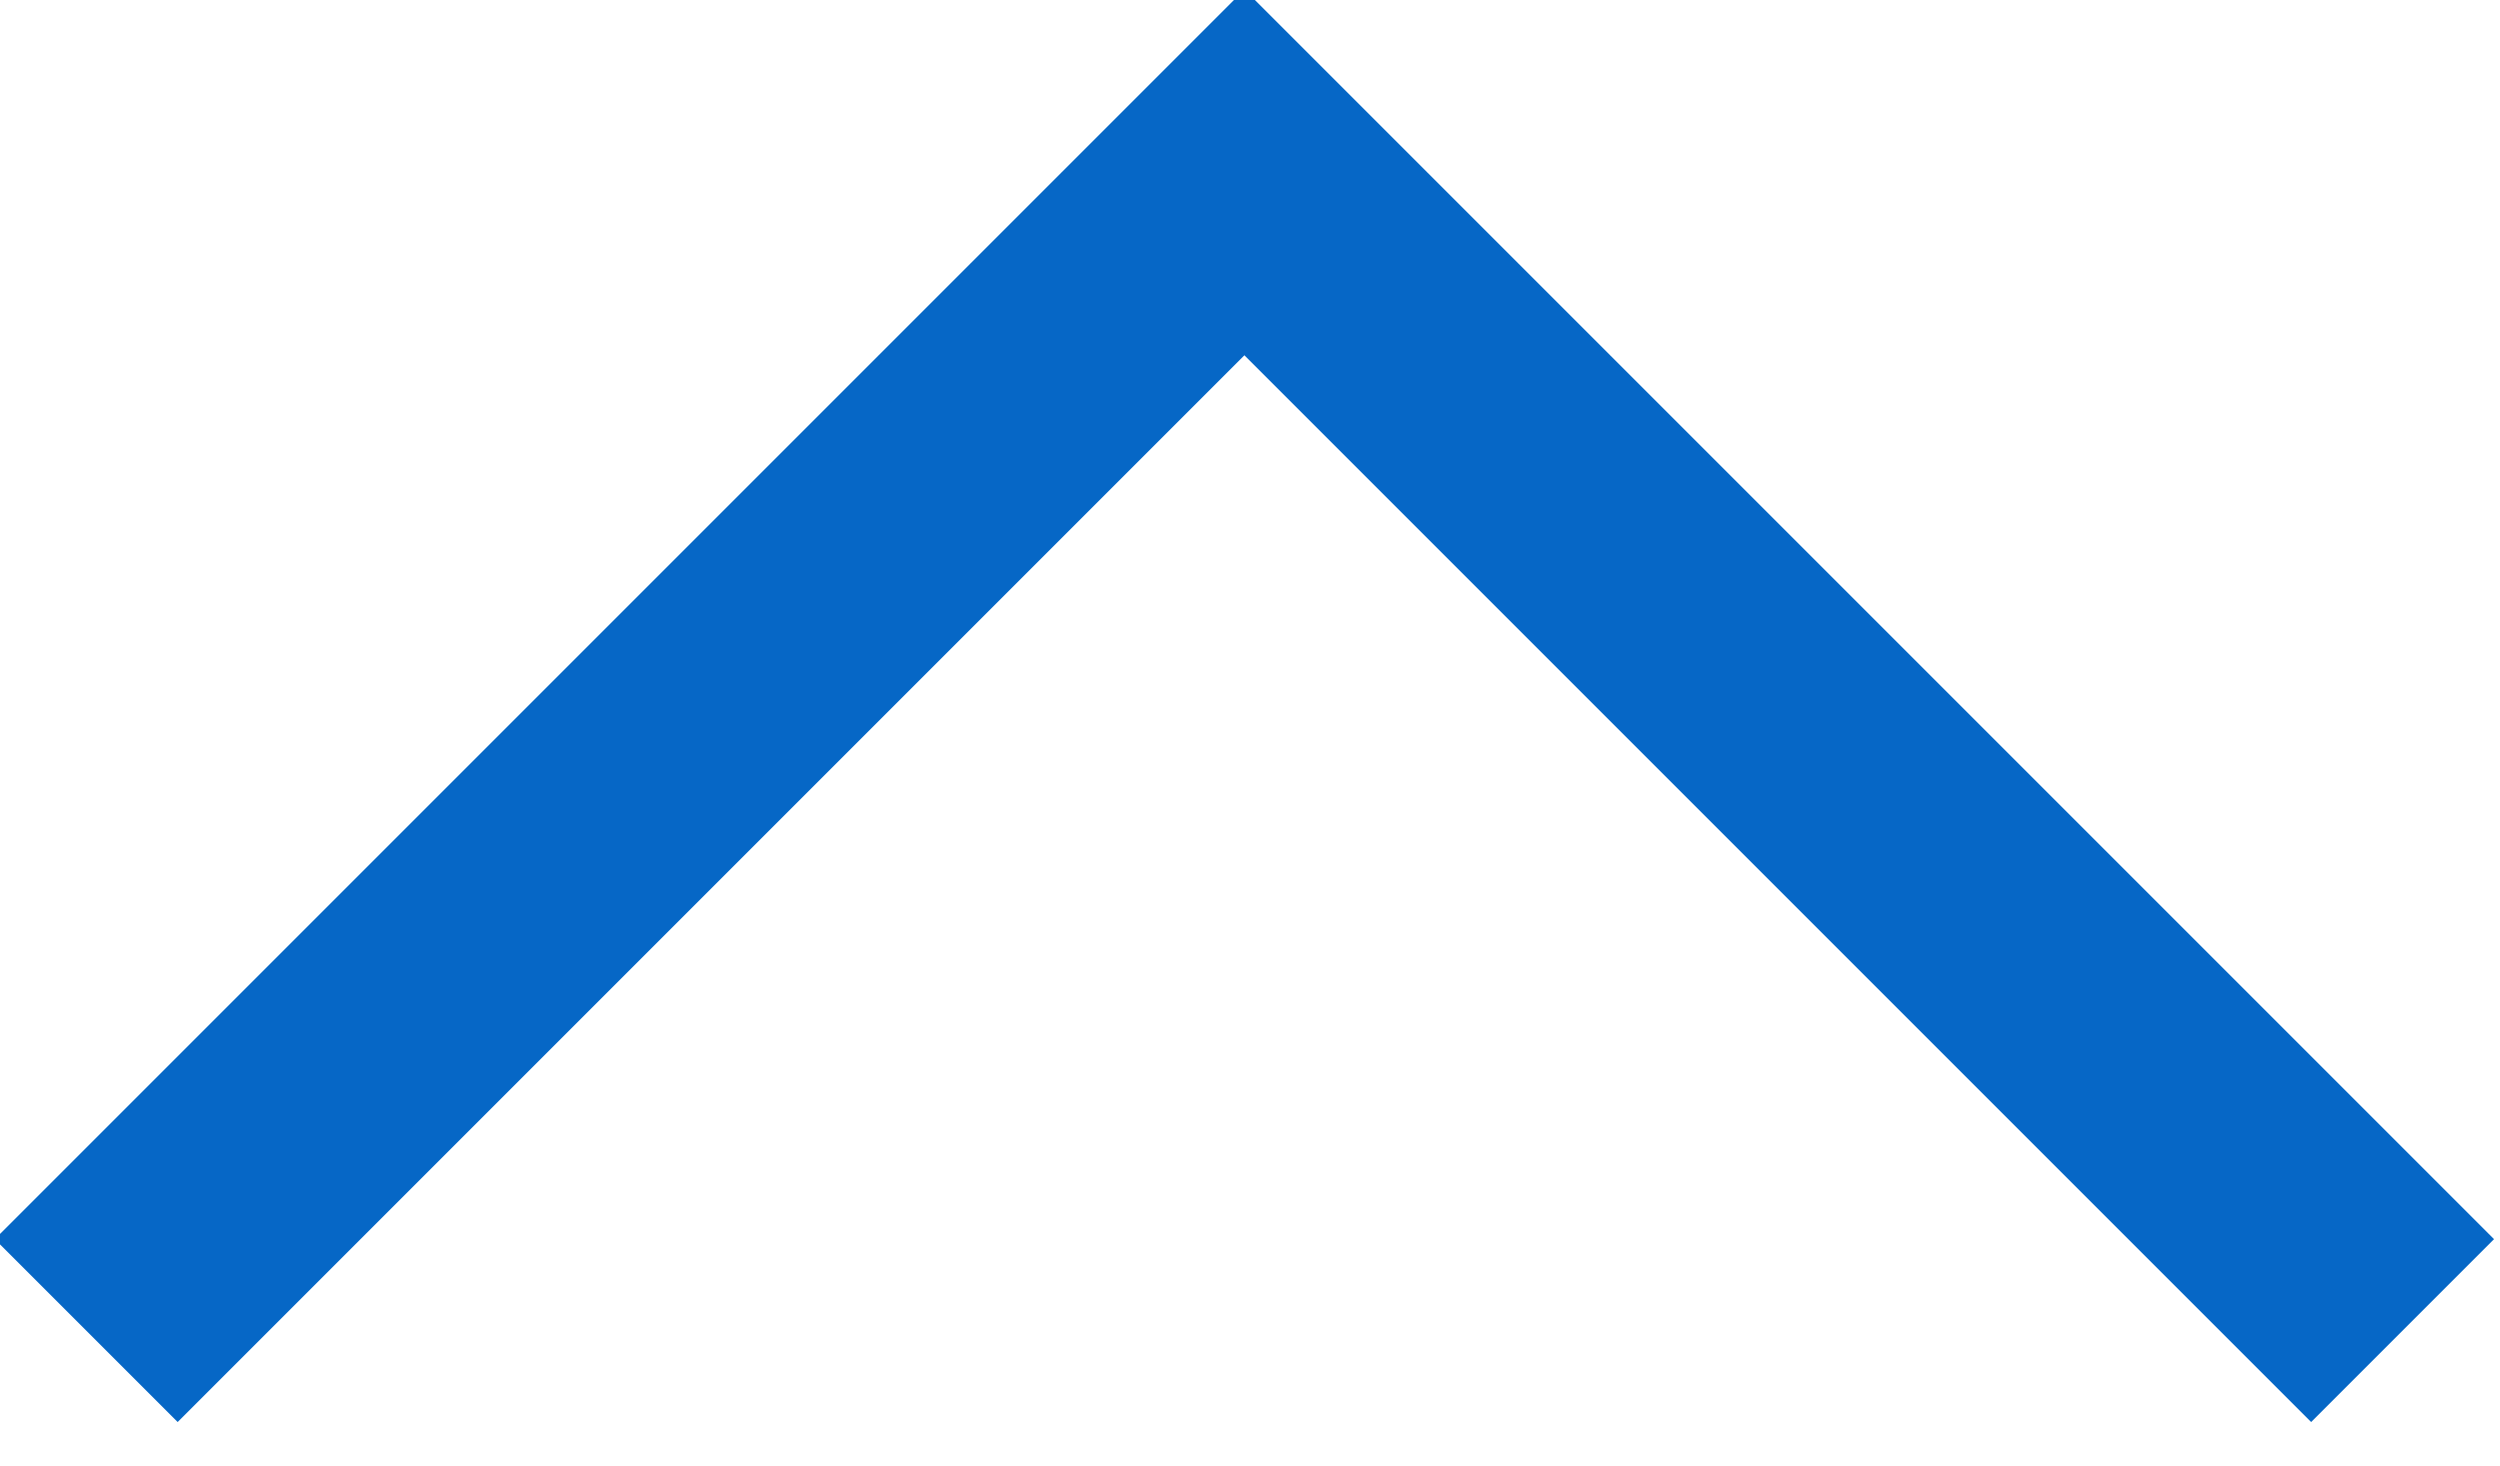
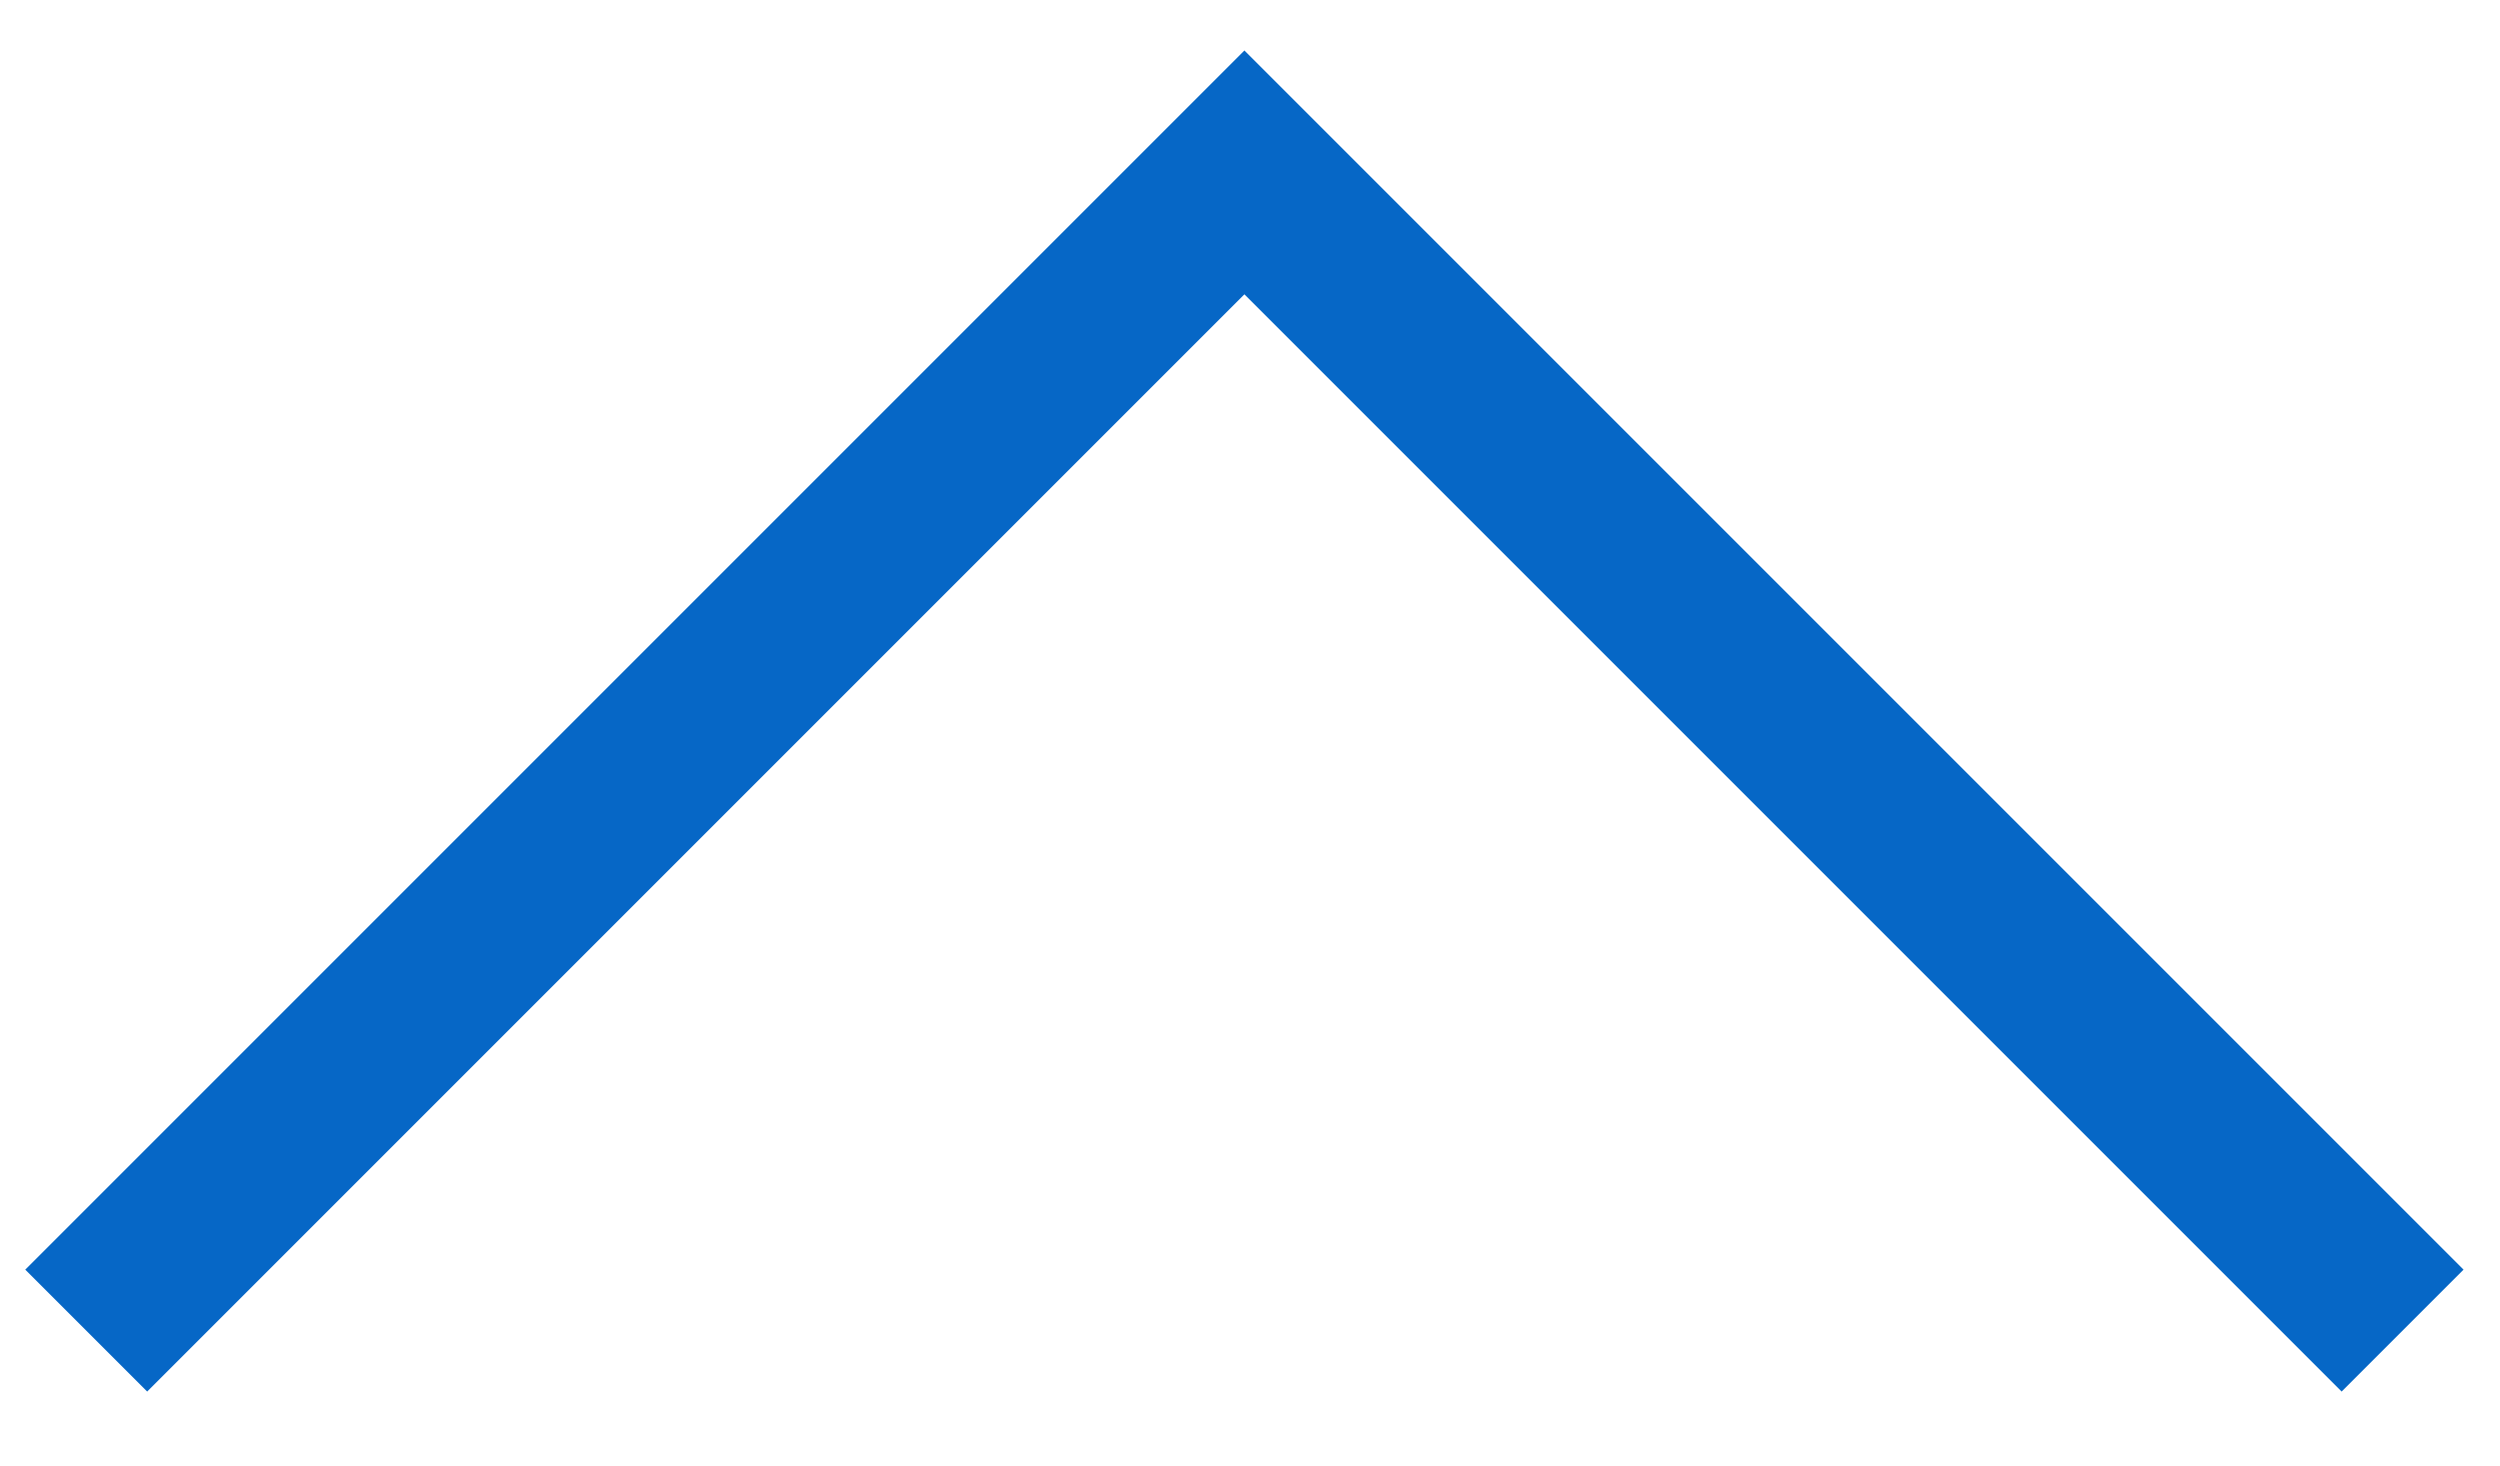
<svg xmlns="http://www.w3.org/2000/svg" width="29px" height="17px" viewBox="0 0 29 17" version="1.1">
-   <g id="Page-1" stroke="none" stroke-width="3" fill="none" fill-rule="evenodd">
-     <g id="Nivå-3-–-Underkapittel-ekspandert-2.2-eks-Copy" transform="translate(-1272, -494)" stroke="#0667C6" stroke-width="3">
+   <g id="Page-1" stroke="none" stroke-width="2" fill="none" fill-rule="evenodd">
+     <g id="Nivå-3-–-Underkapittel-ekspandert-2.2-eks-Copy" transform="translate(-1272, -494)" stroke="#0667C6" stroke-width="2">
      <polyline id="Rectangle-7-Copy-13" transform="translate(1286.435, 509.435) rotate(-135) translate(-1286.435, -509.435) " points="1295.935 499.935 1295.935 518.935 1276.935 518.935" />
    </g>
  </g>
</svg>
